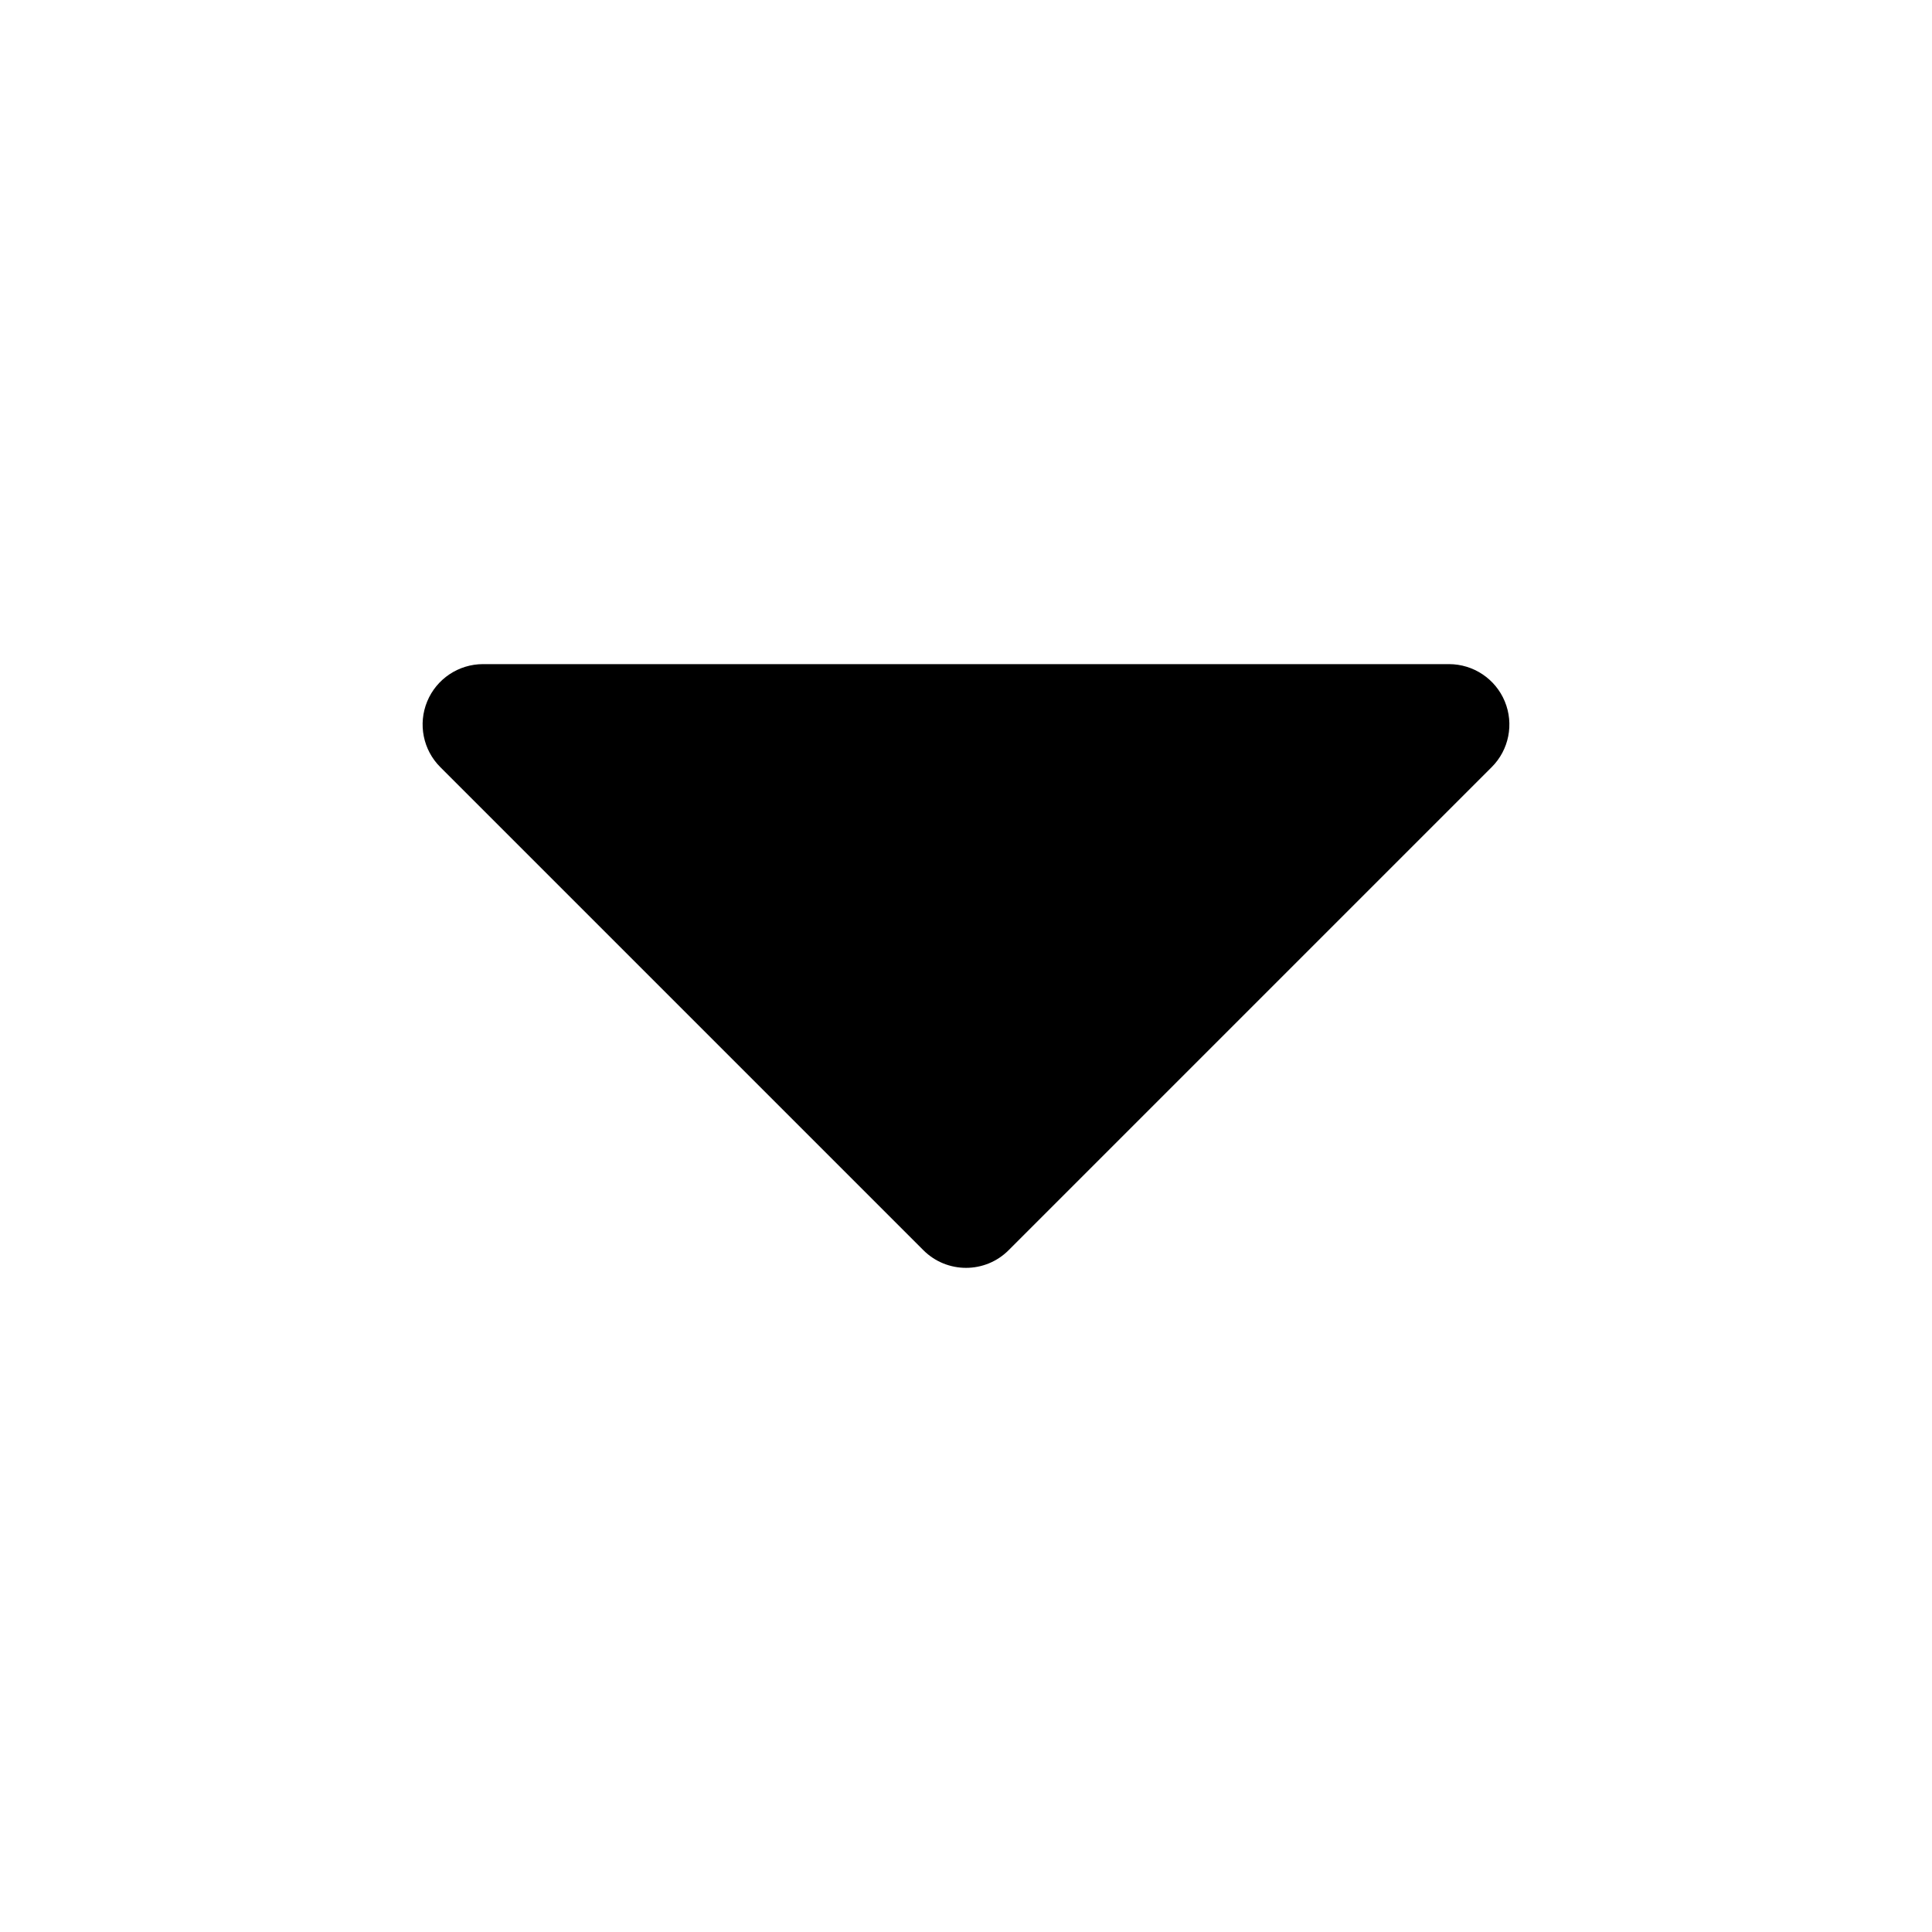
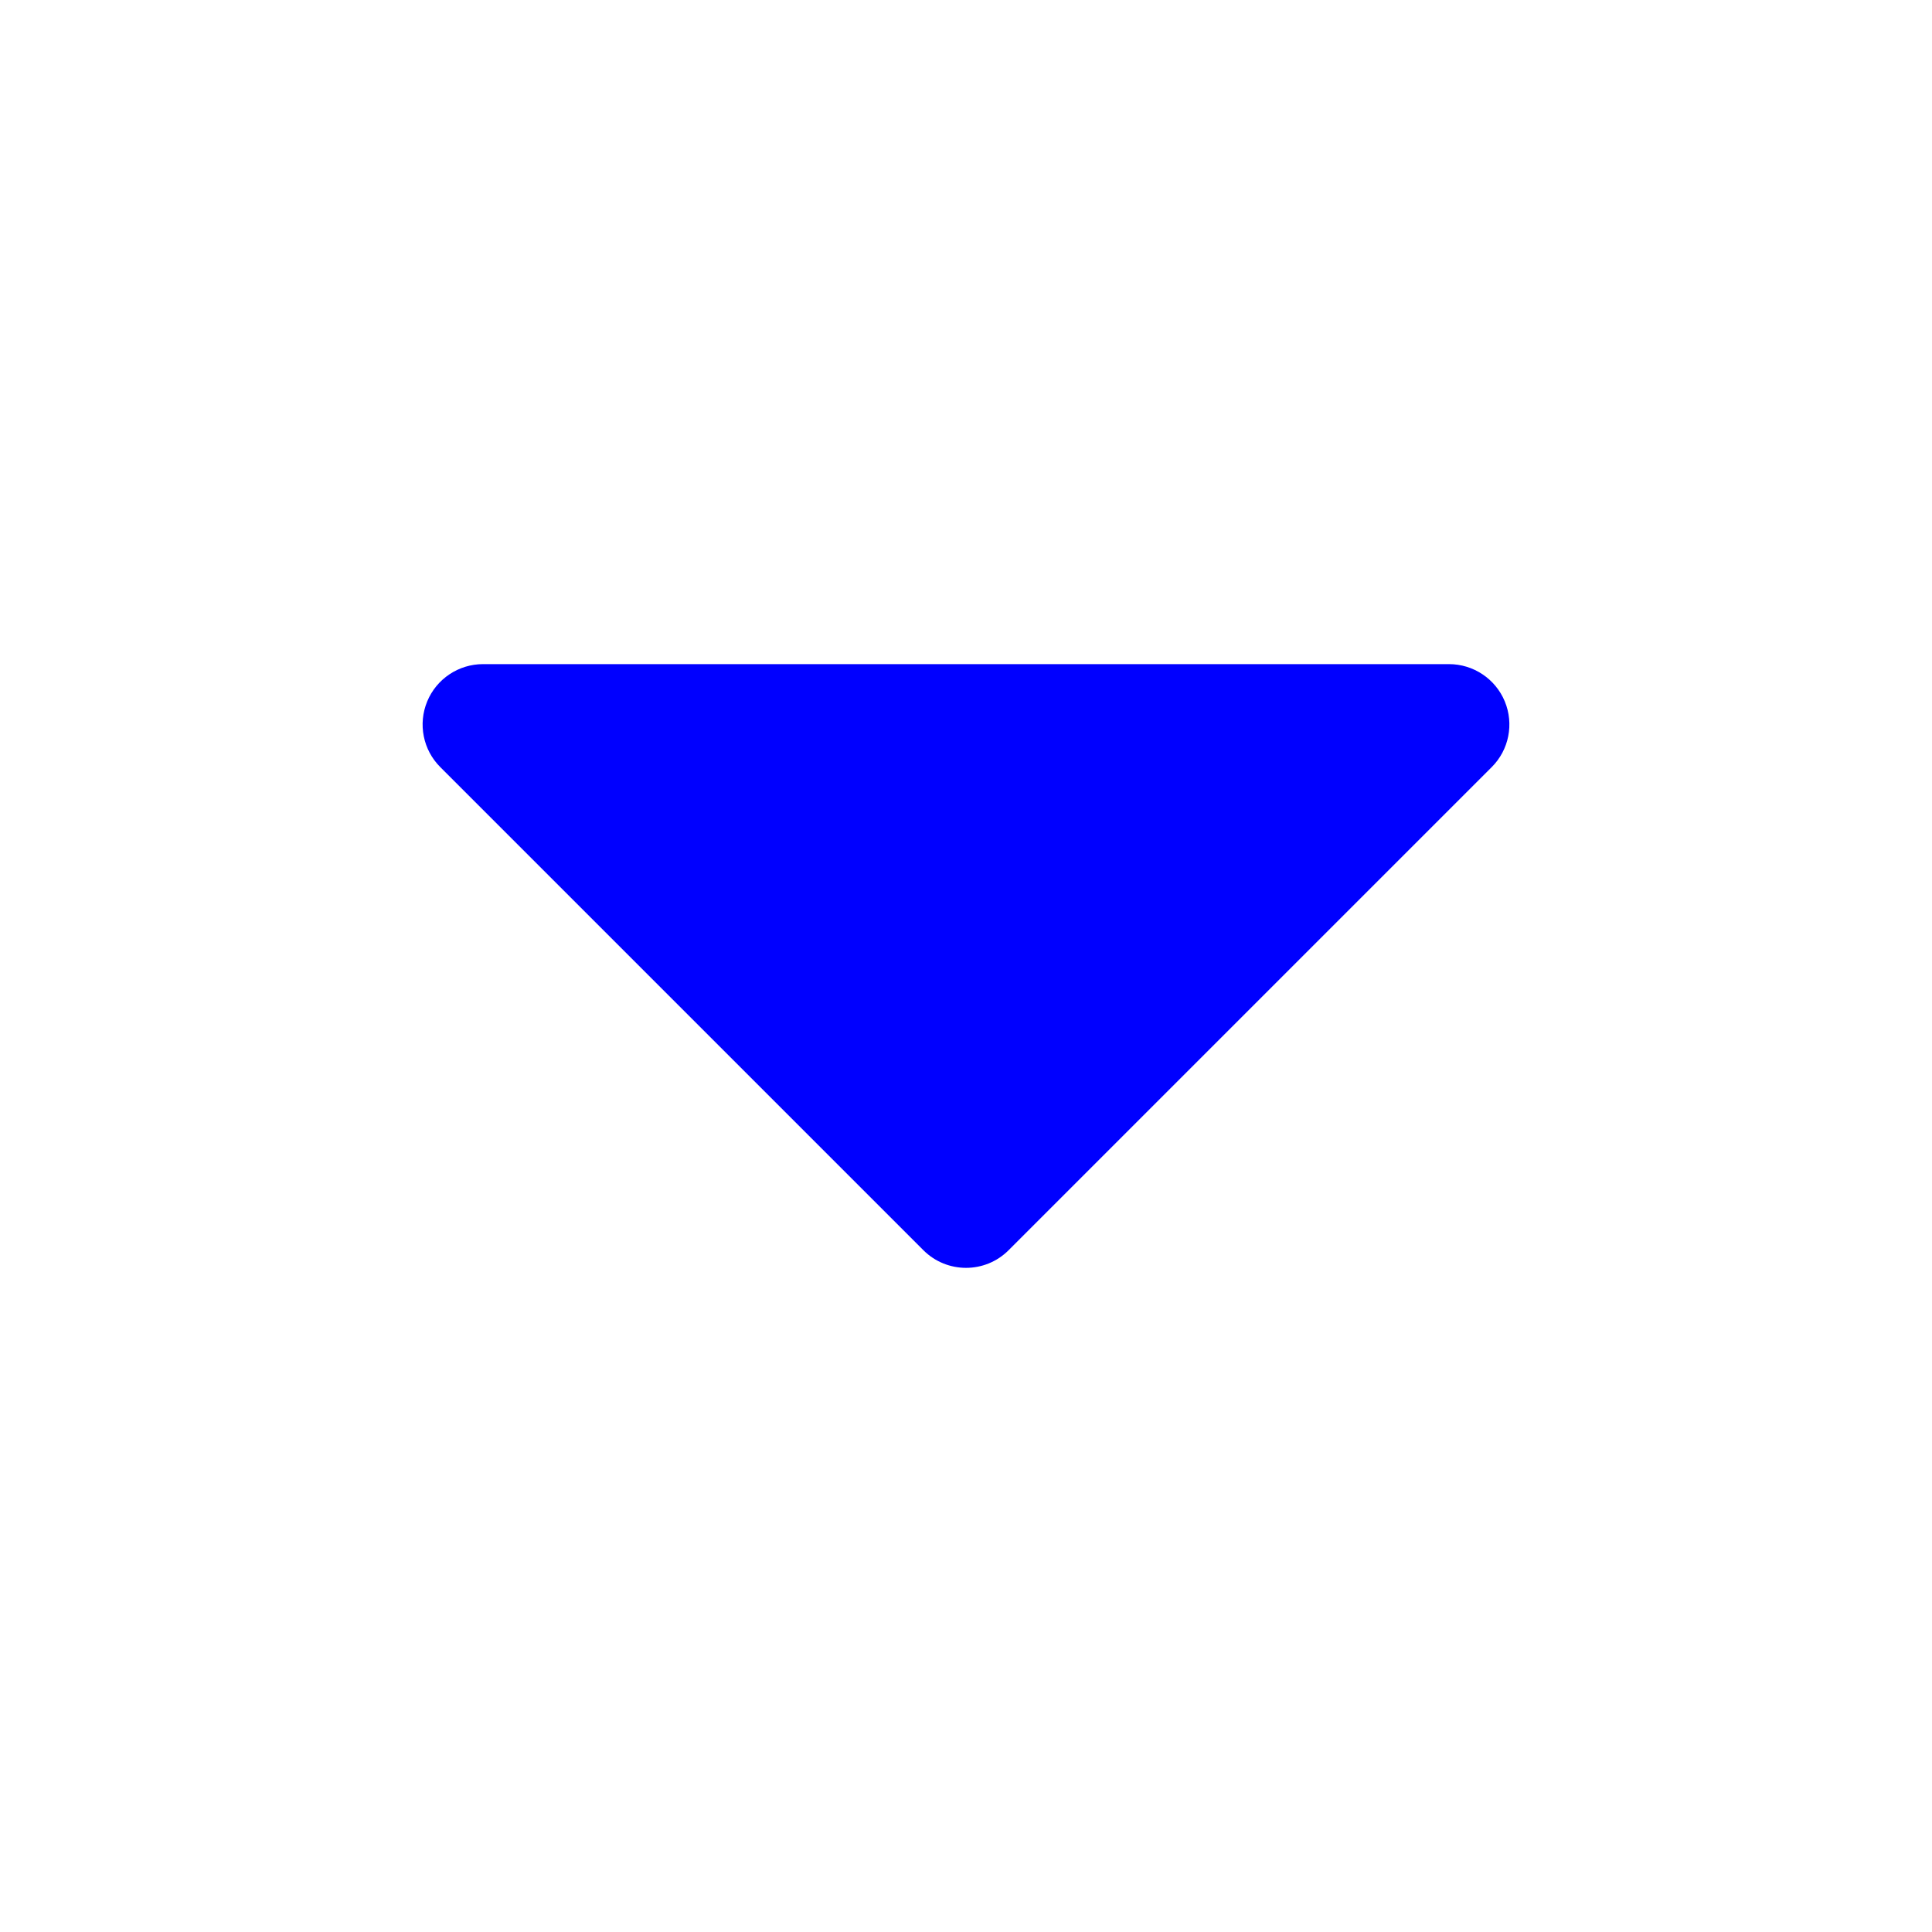
- <svg xmlns="http://www.w3.org/2000/svg" width="24px" height="24px" viewBox="0 0 24 24" stroke-width="1.5" fill="none" color="#000000">
-   <path fill-rule="evenodd" clip-rule="evenodd" d="M5.307 8.713C5.423 8.433 5.697 8.25 6 8.25H18C18.303 8.25 18.577 8.433 18.693 8.713C18.809 8.993 18.745 9.316 18.53 9.53L12.53 15.53C12.238 15.823 11.763 15.823 11.47 15.53L5.47 9.53C5.255 9.316 5.191 8.993 5.307 8.713Z" fill="#000000" />
+ <svg xmlns="http://www.w3.org/2000/svg" width="24px" height="24px" viewBox="0 0 24 24" stroke-width="1.5" fill="none" color="#0000ff">
+   <path fill-rule="evenodd" clip-rule="evenodd" d="M5.307 8.713C5.423 8.433 5.697 8.25 6 8.25H18C18.303 8.25 18.577 8.433 18.693 8.713C18.809 8.993 18.745 9.316 18.53 9.53L12.53 15.53C12.238 15.823 11.763 15.823 11.47 15.53L5.47 9.53C5.255 9.316 5.191 8.993 5.307 8.713Z" fill="#0000ff" />
</svg>
